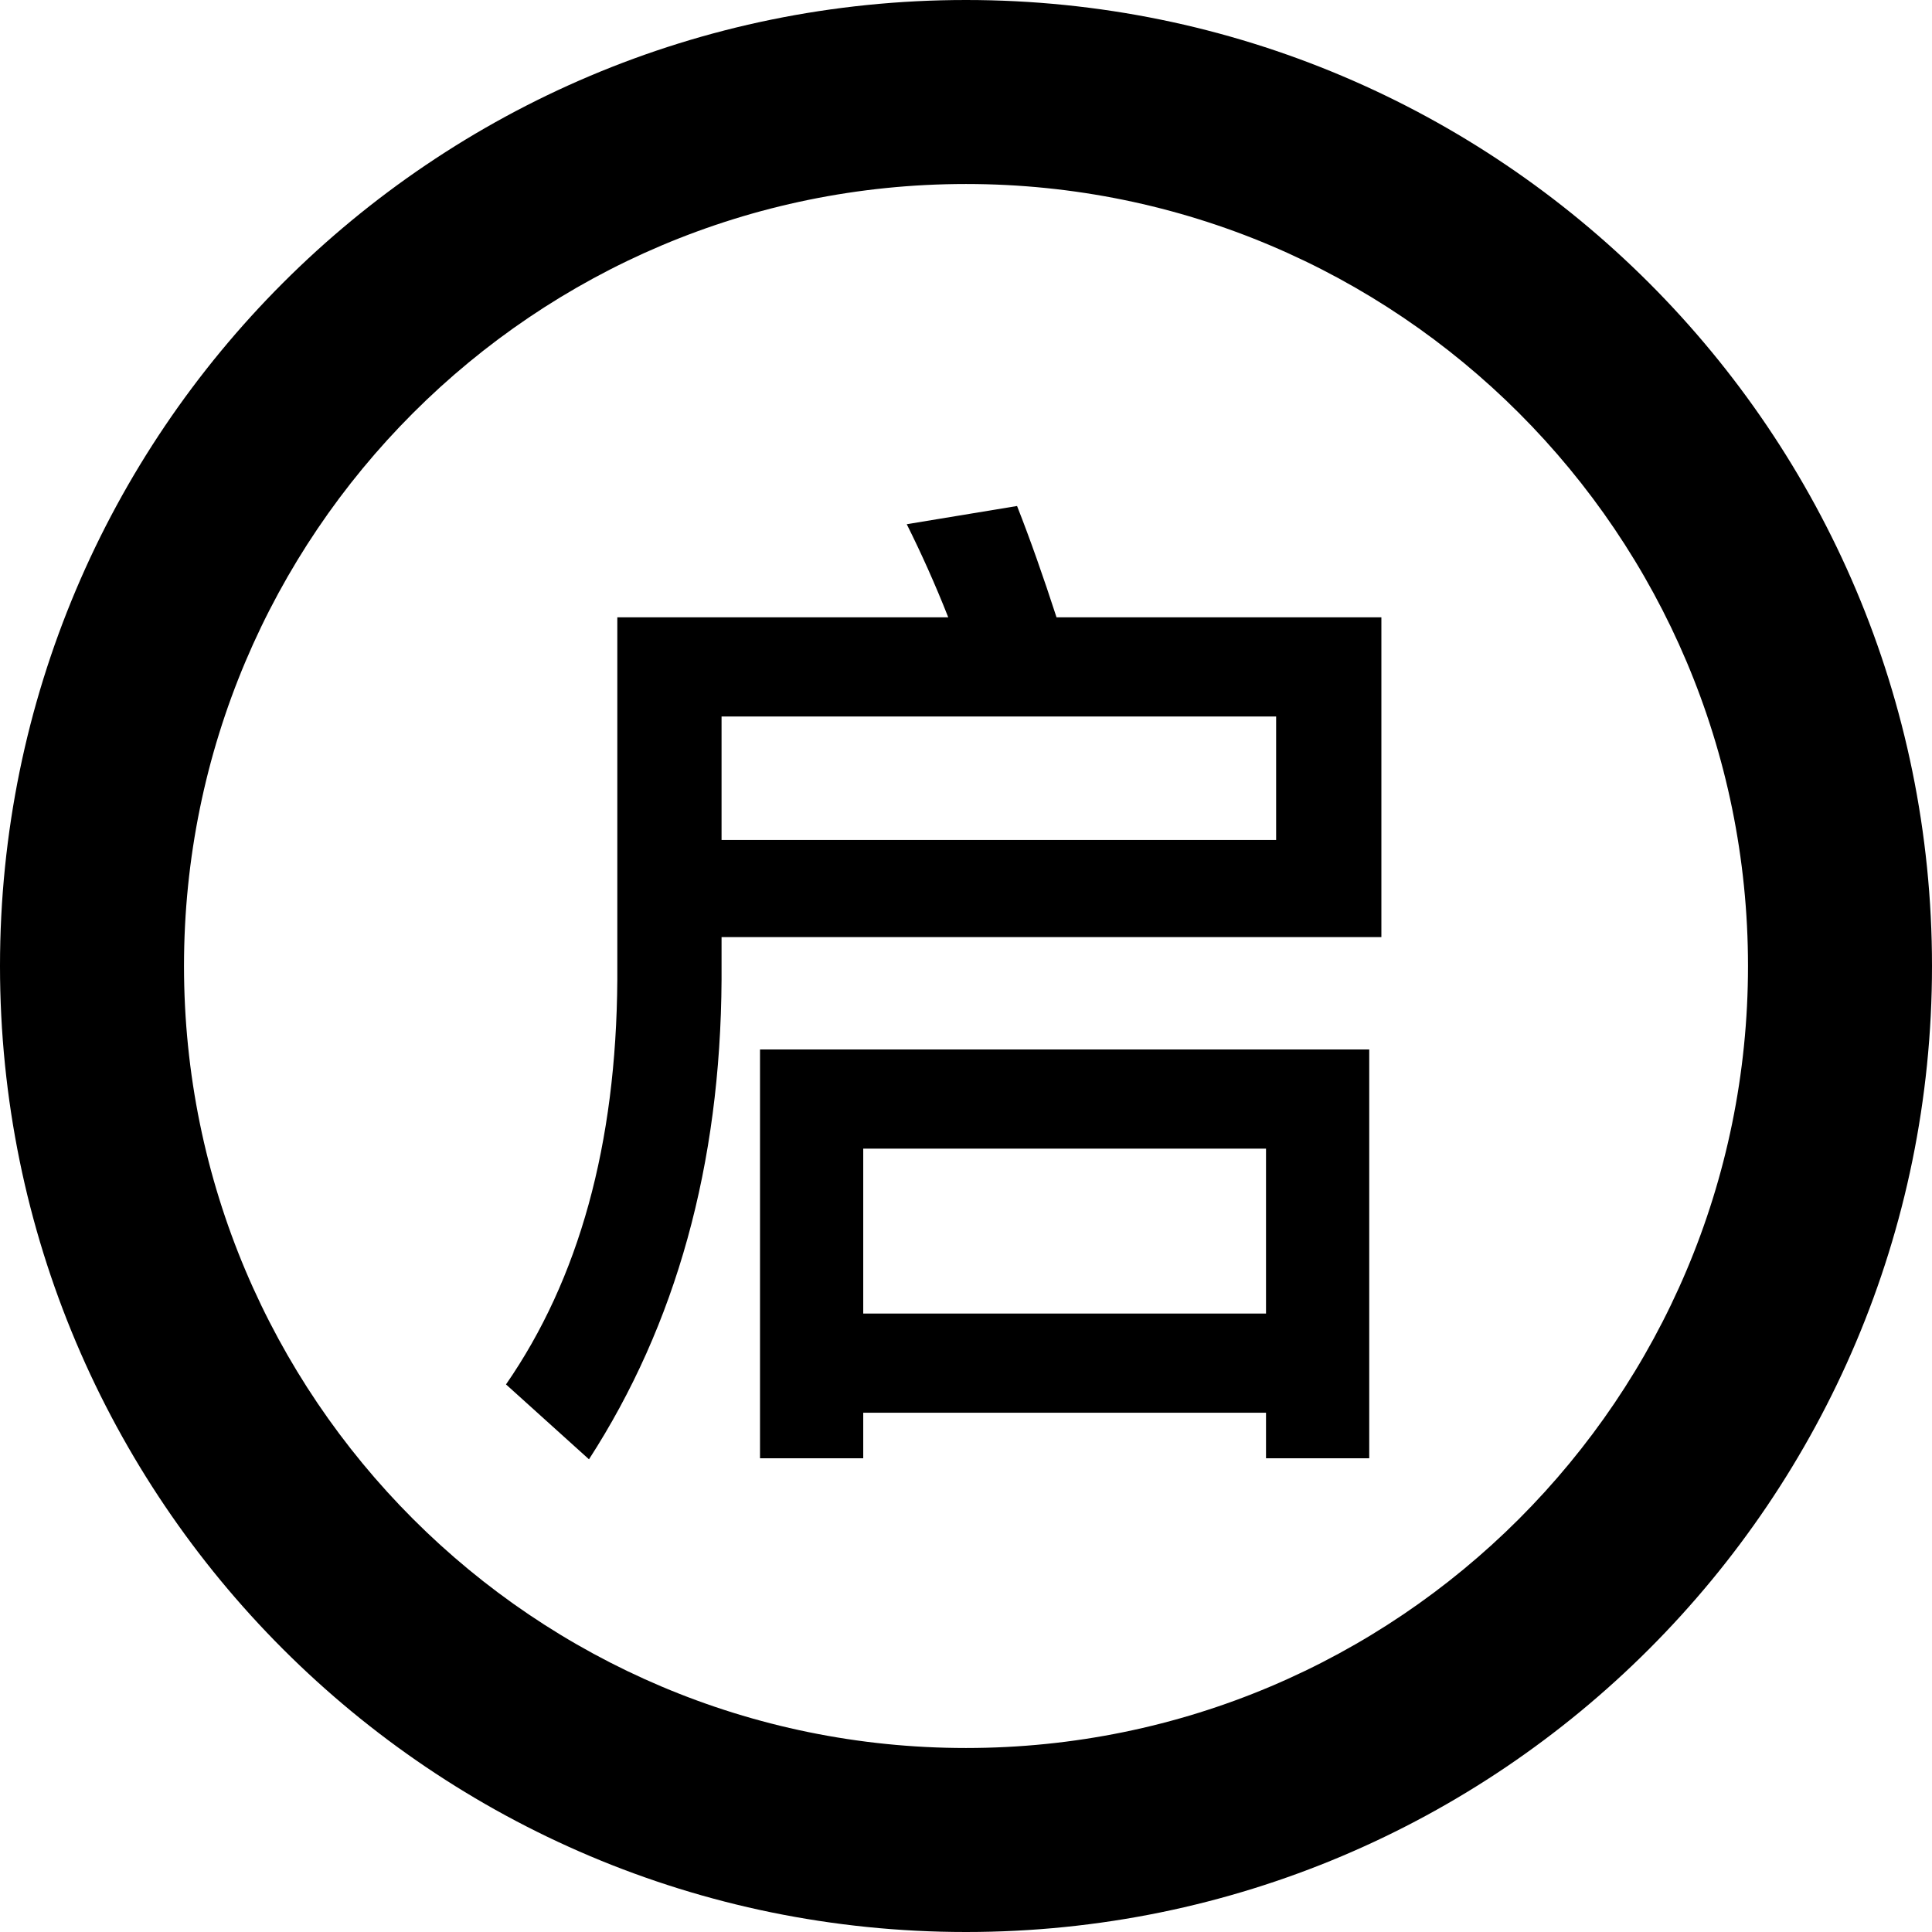
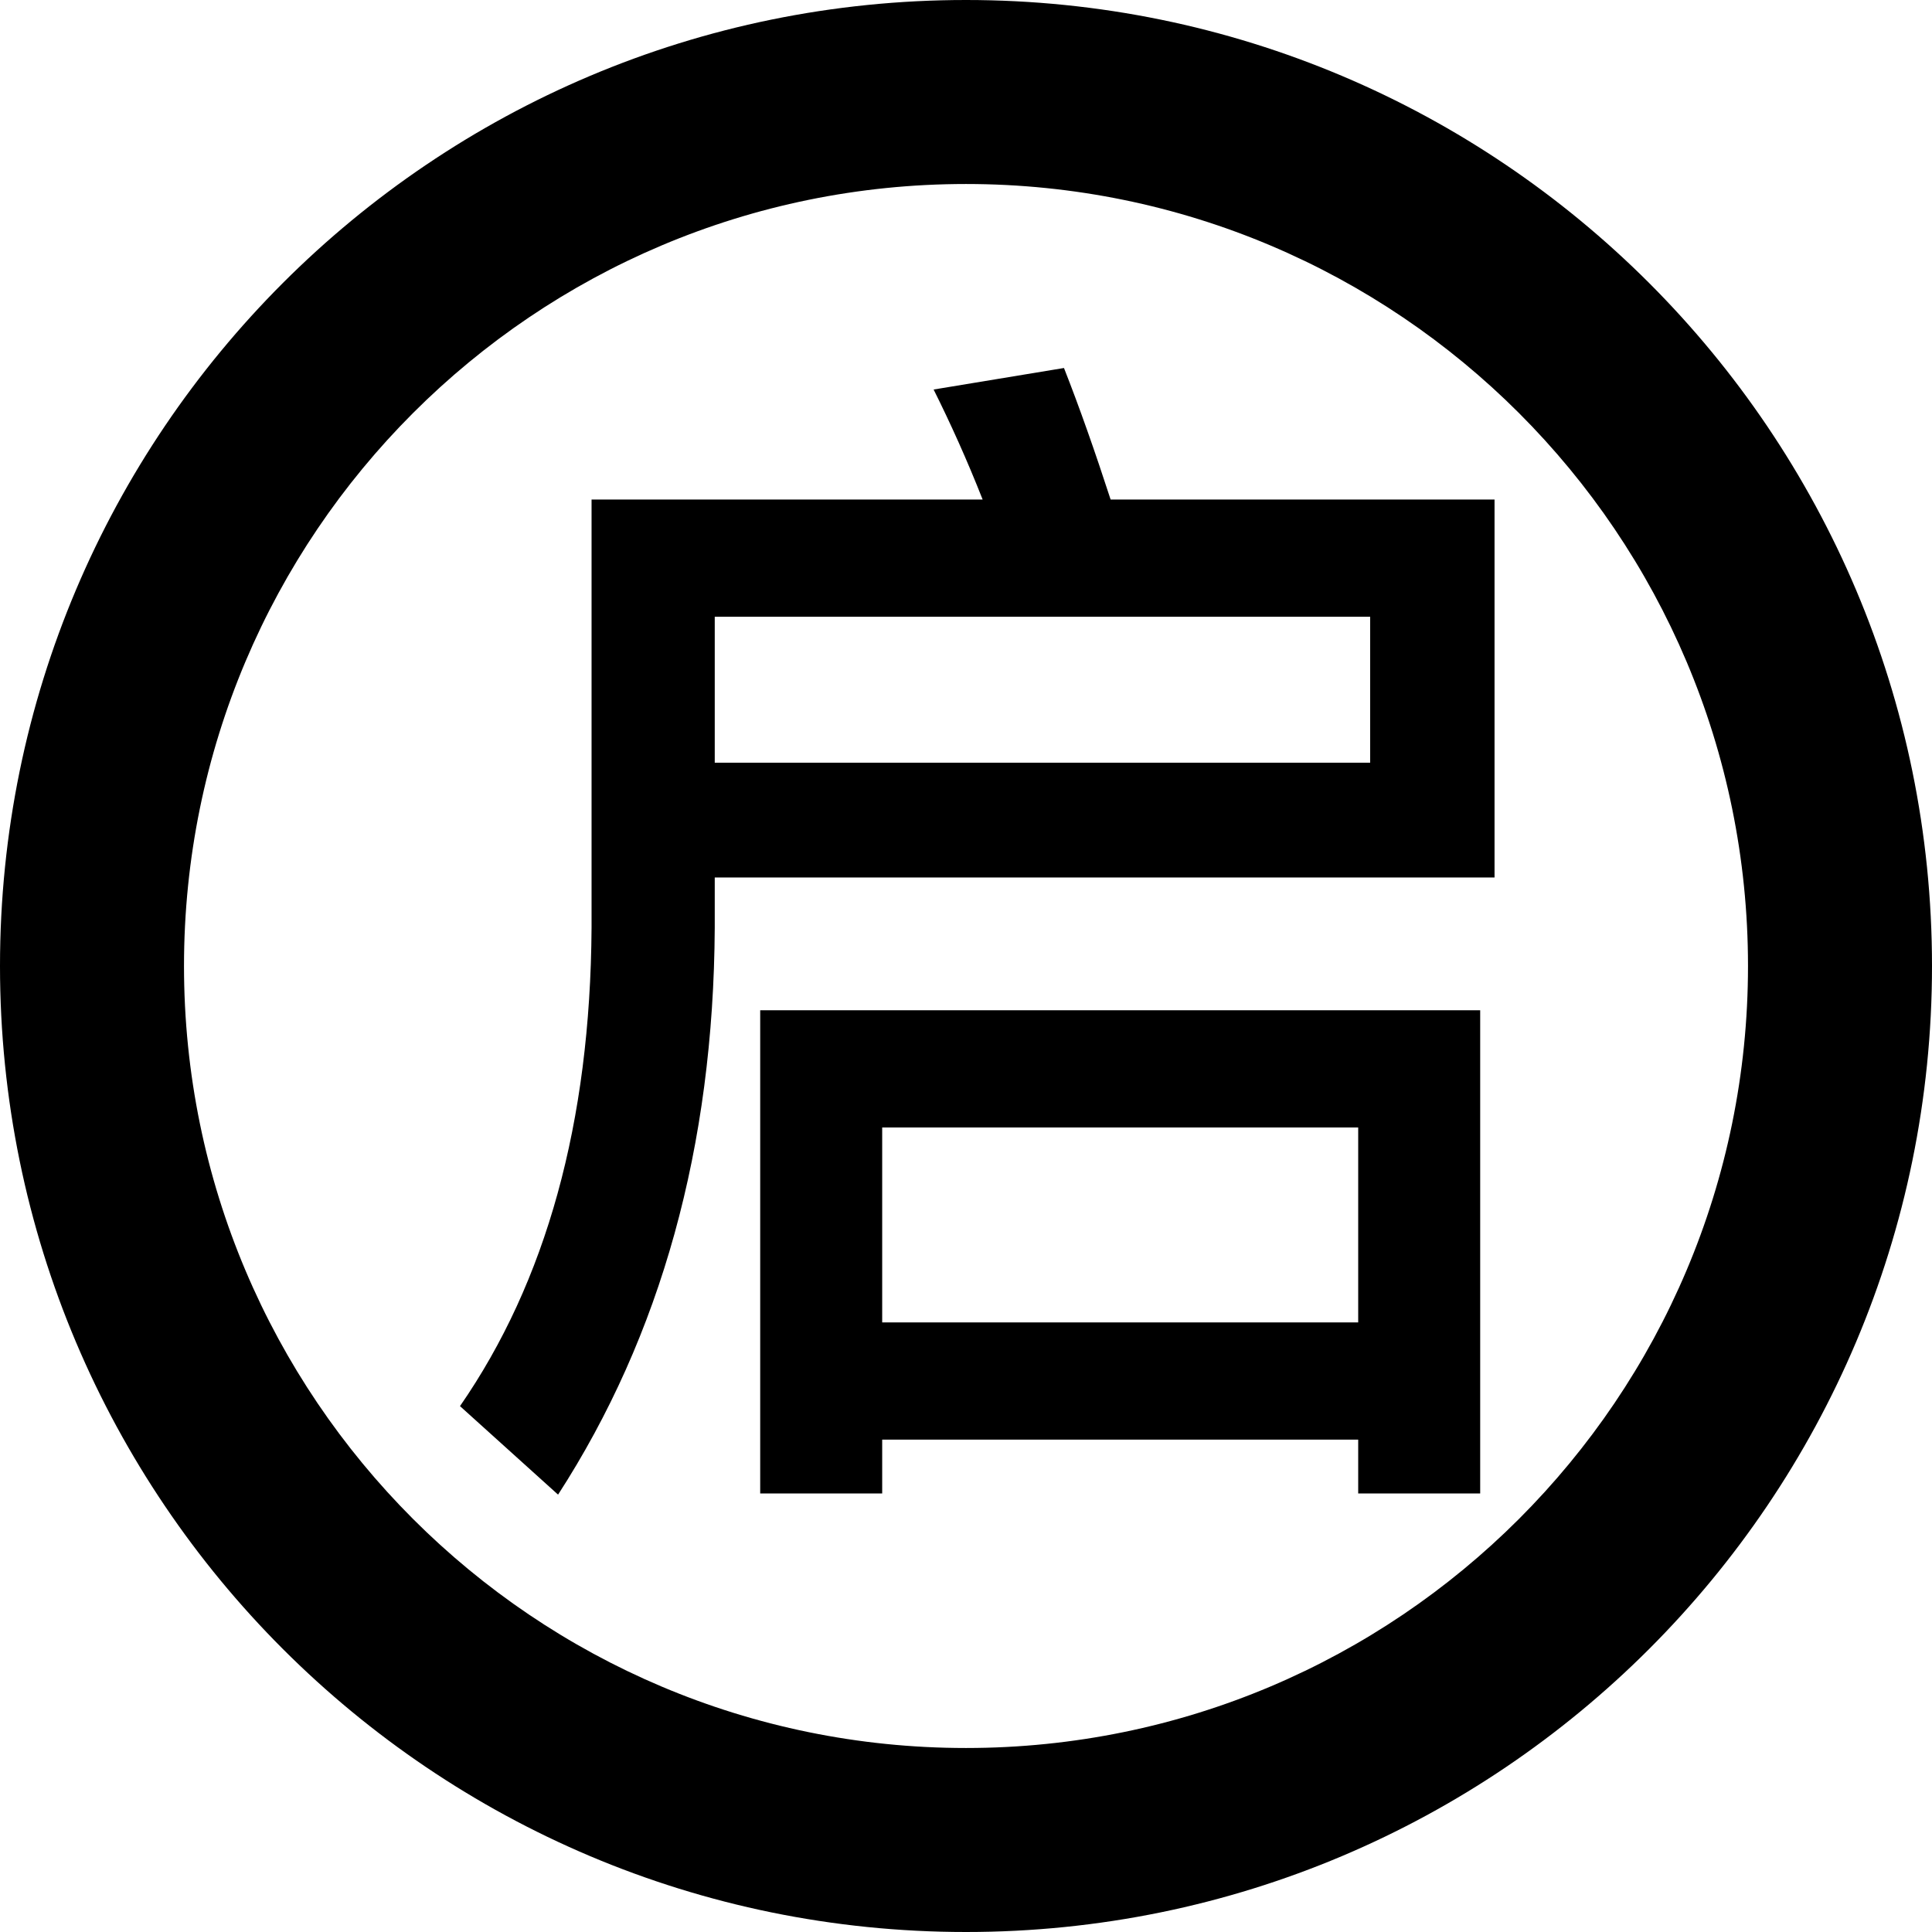
<svg xmlns="http://www.w3.org/2000/svg" width="42px" height="42px" viewBox="0 0 42 42" version="1.1">
  <g id="机务管理系统" stroke="none" stroke-width="1" fill-rule="evenodd">
-     <g id="面线" transform="translate(-734, -477)" fill-rule="nonzero">
-       <path d="M755,477 C766.598,477 776,486.402 776,498 C776,509.598 766.598,519 755,519 C743.402,519 734,509.598 734,498 C734,486.402 743.402,477 755,477 Z M755,481 C745.611,481 738,488.611 738,498 C738,507.389 745.611,515 755,515 C764.389,515 772,507.389 772,498 C772,488.611 764.389,481 755,481 Z M756.11,488 C756.396,488.726 756.682,489.54 756.968,490.42 L756.968,490.42 L764.03,490.42 L764.03,497.372 L749.686,497.372 L749.686,498.296 C749.664,502.322 748.696,505.798 746.804,508.724 L746.804,508.724 L745,507.096 C746.584,504.808 747.398,501.882 747.42,498.296 L747.42,498.296 L747.42,490.42 L754.614,490.42 C754.328,489.694 754.02,489.012 753.712,488.396 L753.712,488.396 Z M763.766,499.814 L763.766,508.702 L761.522,508.702 L761.522,507.712 L752.766,507.712 L752.766,508.702 L750.522,508.702 L750.522,499.814 L763.766,499.814 Z M761.522,501.97 L752.766,501.97 L752.766,505.556 L761.522,505.556 L761.522,501.97 Z M761.742,492.576 L749.686,492.576 L749.686,495.26 L761.742,495.26 L761.742,492.576 Z" id="形状结合" />
+     <g id="面线" transform="translate(-369, -574)" fill-rule="nonzero">
+       <path d="M390,574 C401.598,574 411,583.402 411,595 C411,606.598 401.598,616 390,616 C378.402,616 369,606.598 369,595 C369,583.402 378.402,574 390,574 Z M390,578 C380.611,578 373,585.611 373,595 C373,604.389 380.611,612 390,612 C399.389,612 407,604.389 407,595 C407,585.611 399.389,578 390,578 Z M392.13,582 C392.468,582.858 392.806,583.82 393.144,584.86 L393.144,584.86 L401.49,584.86 L401.49,593.076 L384.538,593.076 L384.538,594.168 C384.512,598.926 383.368,603.034 381.132,606.492 L381.132,606.492 L379,604.568 C380.872,601.864 381.834,598.406 381.86,594.168 L381.86,594.168 L381.86,584.86 L390.362,584.86 C390.024,584.002 389.66,583.196 389.296,582.468 L389.296,582.468 Z M401.178,595.962 L401.178,606.466 L398.526,606.466 L398.526,605.296 L388.178,605.296 L388.178,606.466 L385.526,606.466 L385.526,595.962 L401.178,595.962 Z M398.526,598.51 L388.178,598.51 L388.178,602.748 L398.526,602.748 L398.526,598.51 Z M398.786,587.408 L384.538,587.408 L384.538,590.58 L398.786,590.58 L398.786,587.408 Z" id="形状结合" />
    </g>
  </g>
</svg>
